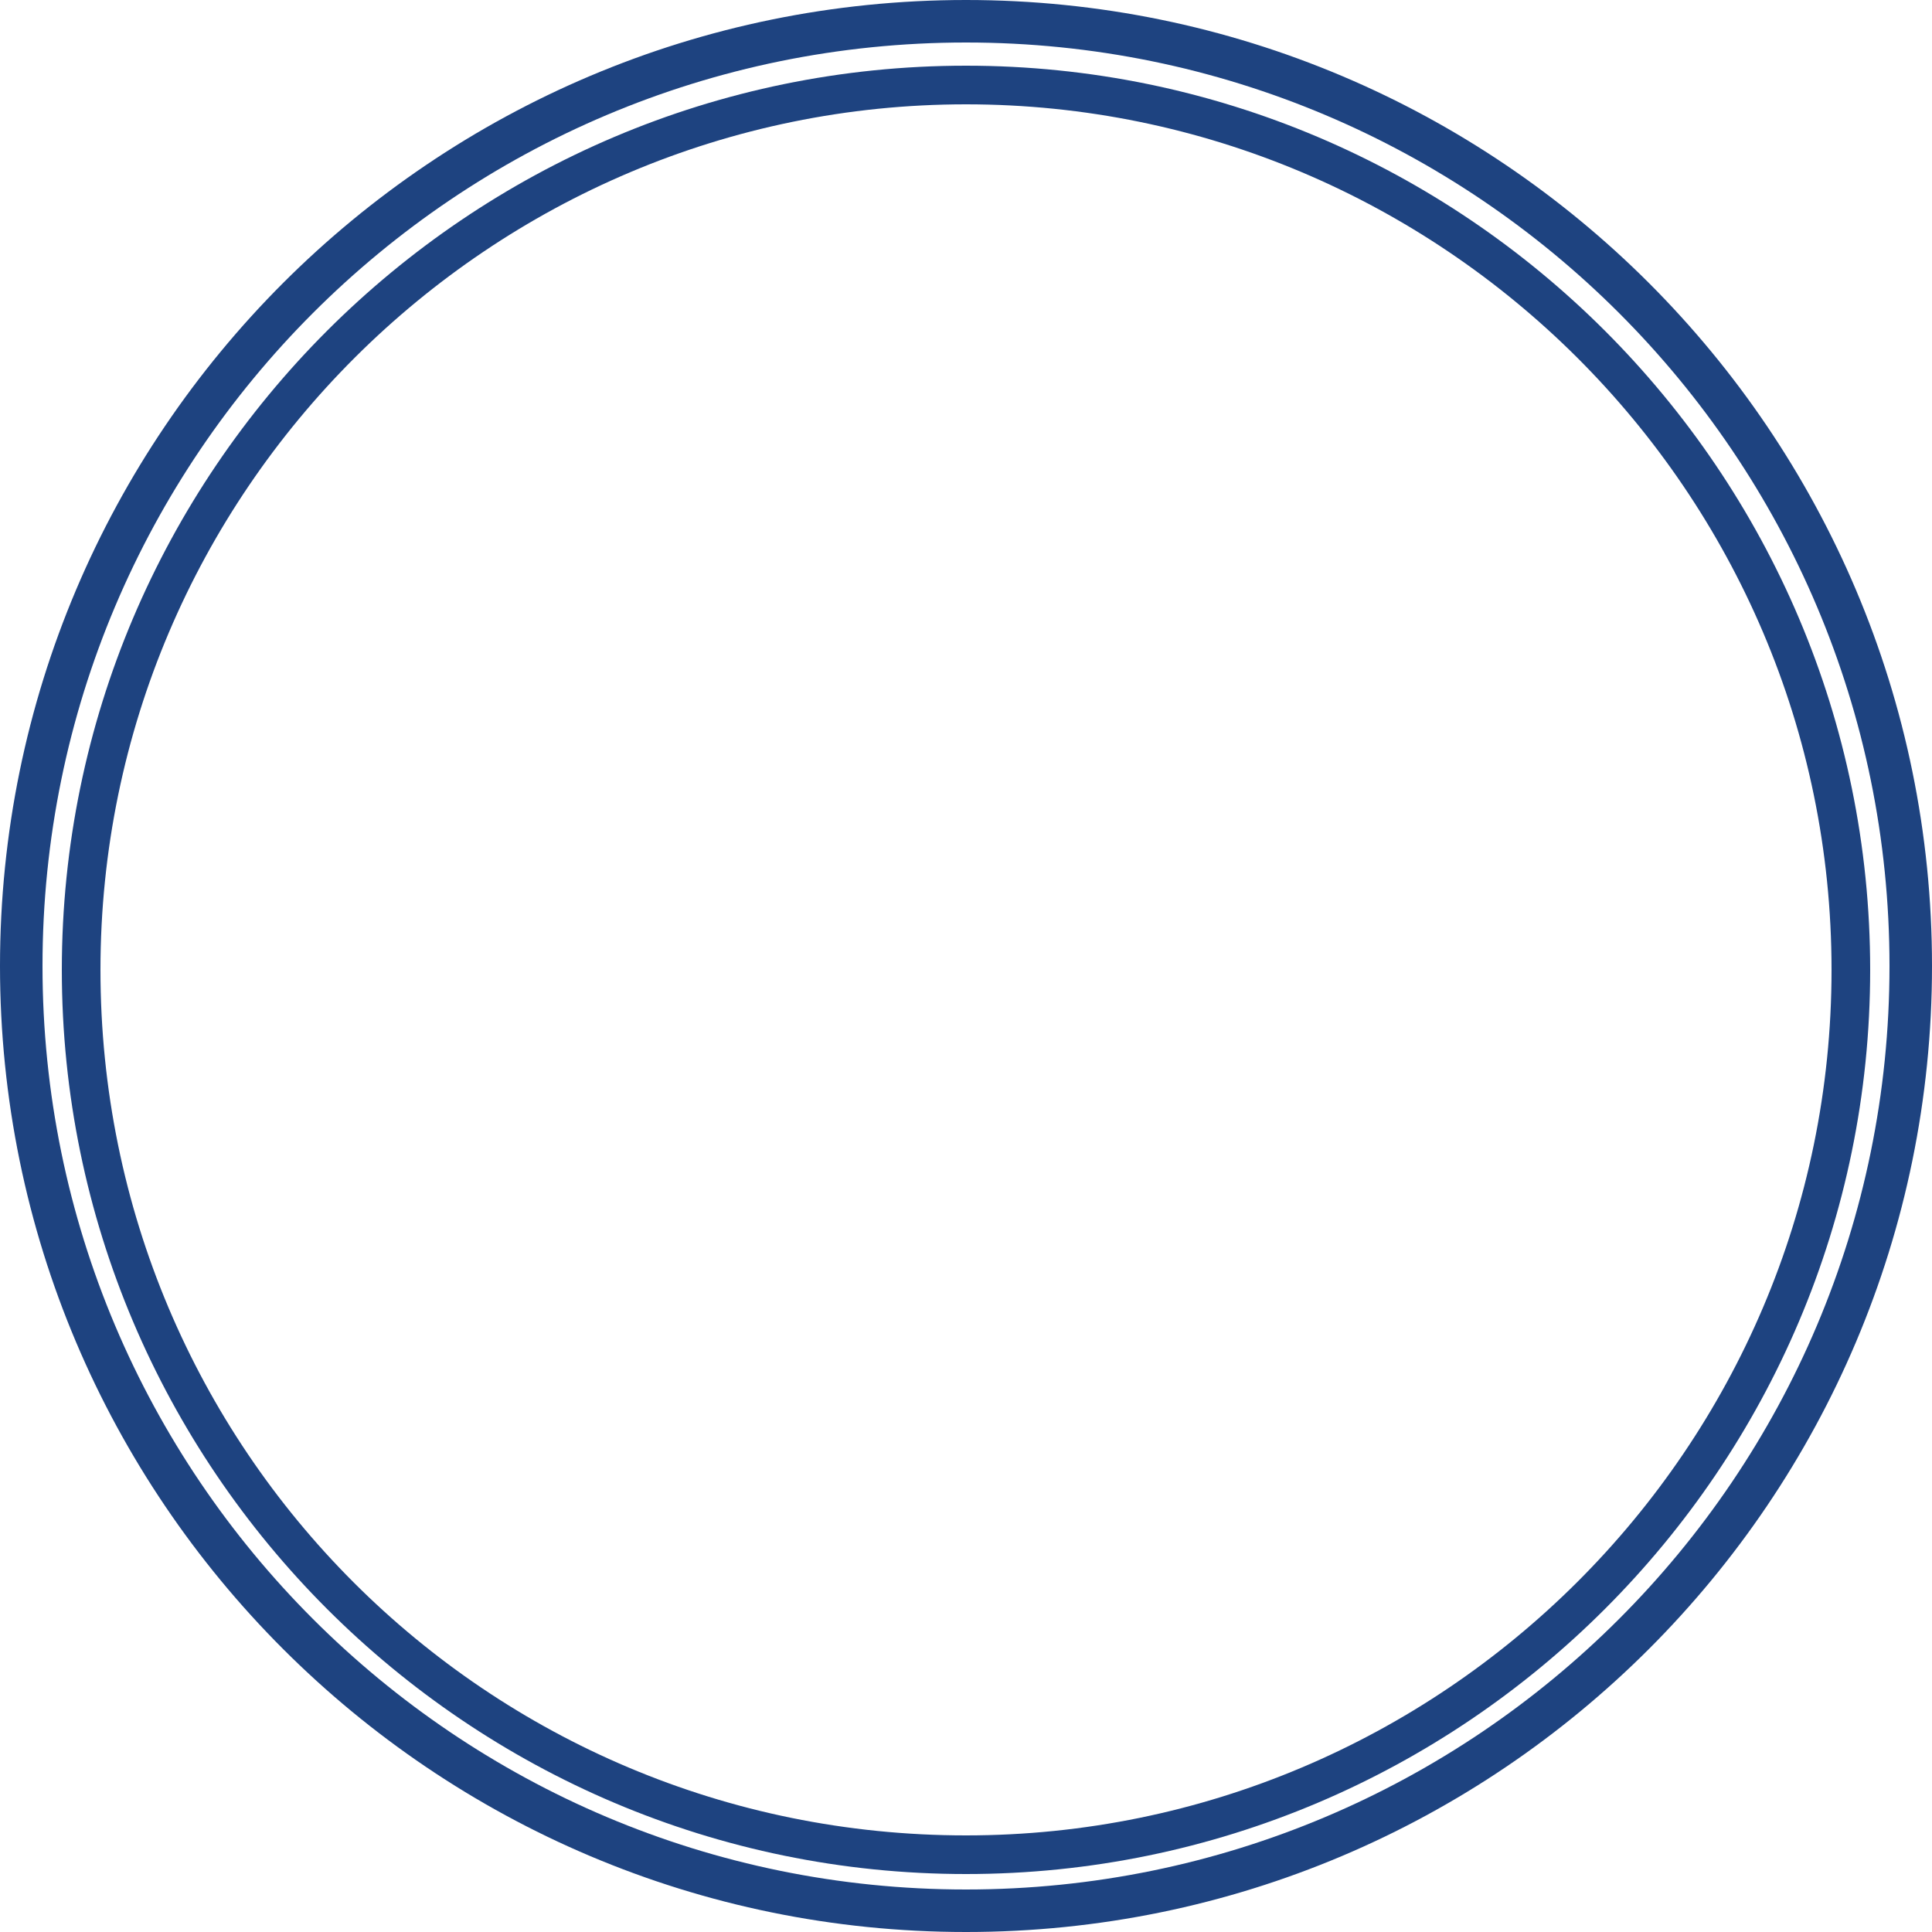
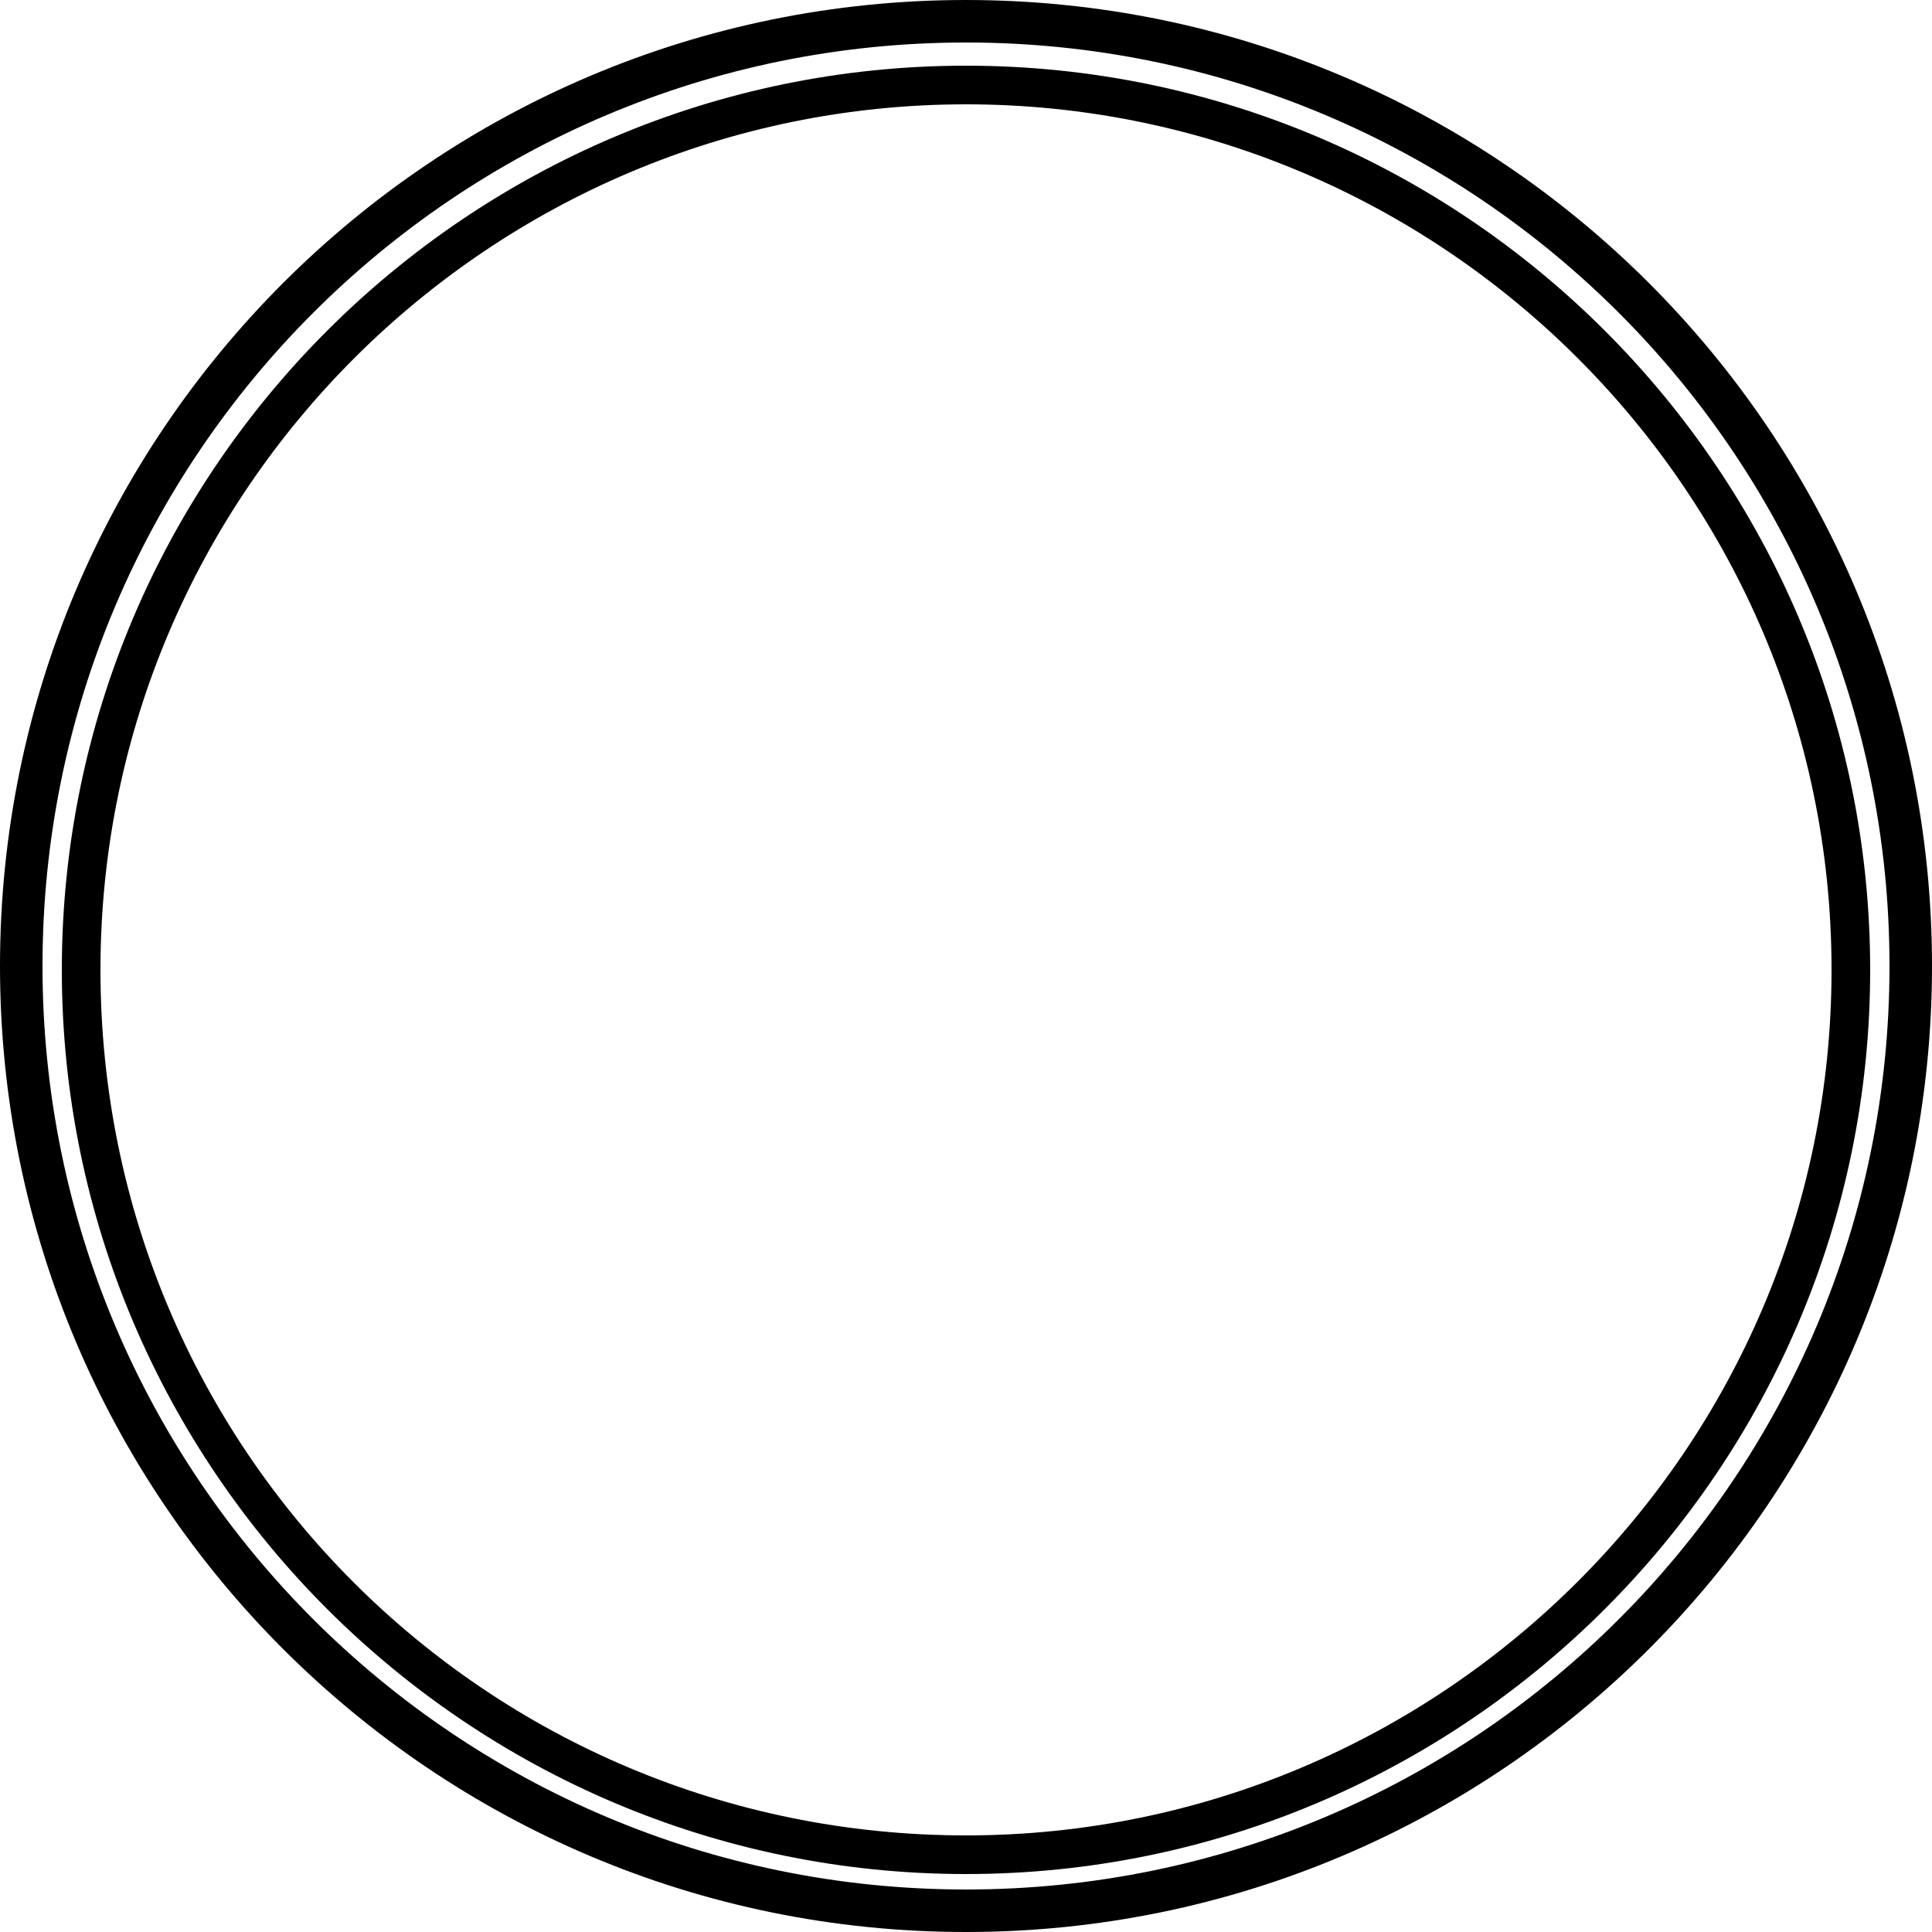
- <svg xmlns="http://www.w3.org/2000/svg" version="1.1" id="Capa_1" x="0px" y="0px" viewBox="0 0 50 50" style="enable-background:new 0 0 50 50;" xml:space="preserve">
-   <style type="text/css">
- 	.st0{fill:#1E4380;}
- </style>
-   <g>
-     <path class="st0" d="M25,50C11.2,50,0,38.8,0,25C0,11.2,11.2,0,25,0c13.8,0,25,11.2,25,25C50,38.8,38.8,50,25,50z M25,1.1   C11.8,1.1,1.1,11.8,1.1,25c0,13.2,10.7,23.9,23.9,23.9c13.2,0,23.9-10.7,23.9-23.9C48.9,11.8,38.2,1.1,25,1.1z" />
-     <path class="st0" d="M25,48.5C12.1,48.5,1.6,38,1.6,25.1C1.6,12.2,12.1,1.7,25,1.7s23.4,10.5,23.4,23.4C48.4,38,37.9,48.5,25,48.5z    M25,2.7c-12.3,0-22.4,10-22.4,22.4s10,22.4,22.4,22.4c12.3,0,22.4-10,22.4-22.4S37.3,2.7,25,2.7z" />
-   </g>
+ <svg xmlns="http://www.w3.org/2000/svg" version="1.1" viewBox="0 0 50 50" xml:space="preserve">
+   <path class="st0" d="M25,50C11.2,50,0,38.8,0,25C0,11.2,11.2,0,25,0c13.8,0,25,11.2,25,25C50,38.8,38.8,50,25,50z M25,1.1   C11.8,1.1,1.1,11.8,1.1,25c0,13.2,10.7,23.9,23.9,23.9c13.2,0,23.9-10.7,23.9-23.9C48.9,11.8,38.2,1.1,25,1.1z" />
+   <path class="st0" d="M25,48.5C12.1,48.5,1.6,38,1.6,25.1C1.6,12.2,12.1,1.7,25,1.7s23.4,10.5,23.4,23.4C48.4,38,37.9,48.5,25,48.5z    M25,2.7c-12.3,0-22.4,10-22.4,22.4s10,22.4,22.4,22.4c12.3,0,22.4-10,22.4-22.4S37.3,2.7,25,2.7z" />
</svg>
